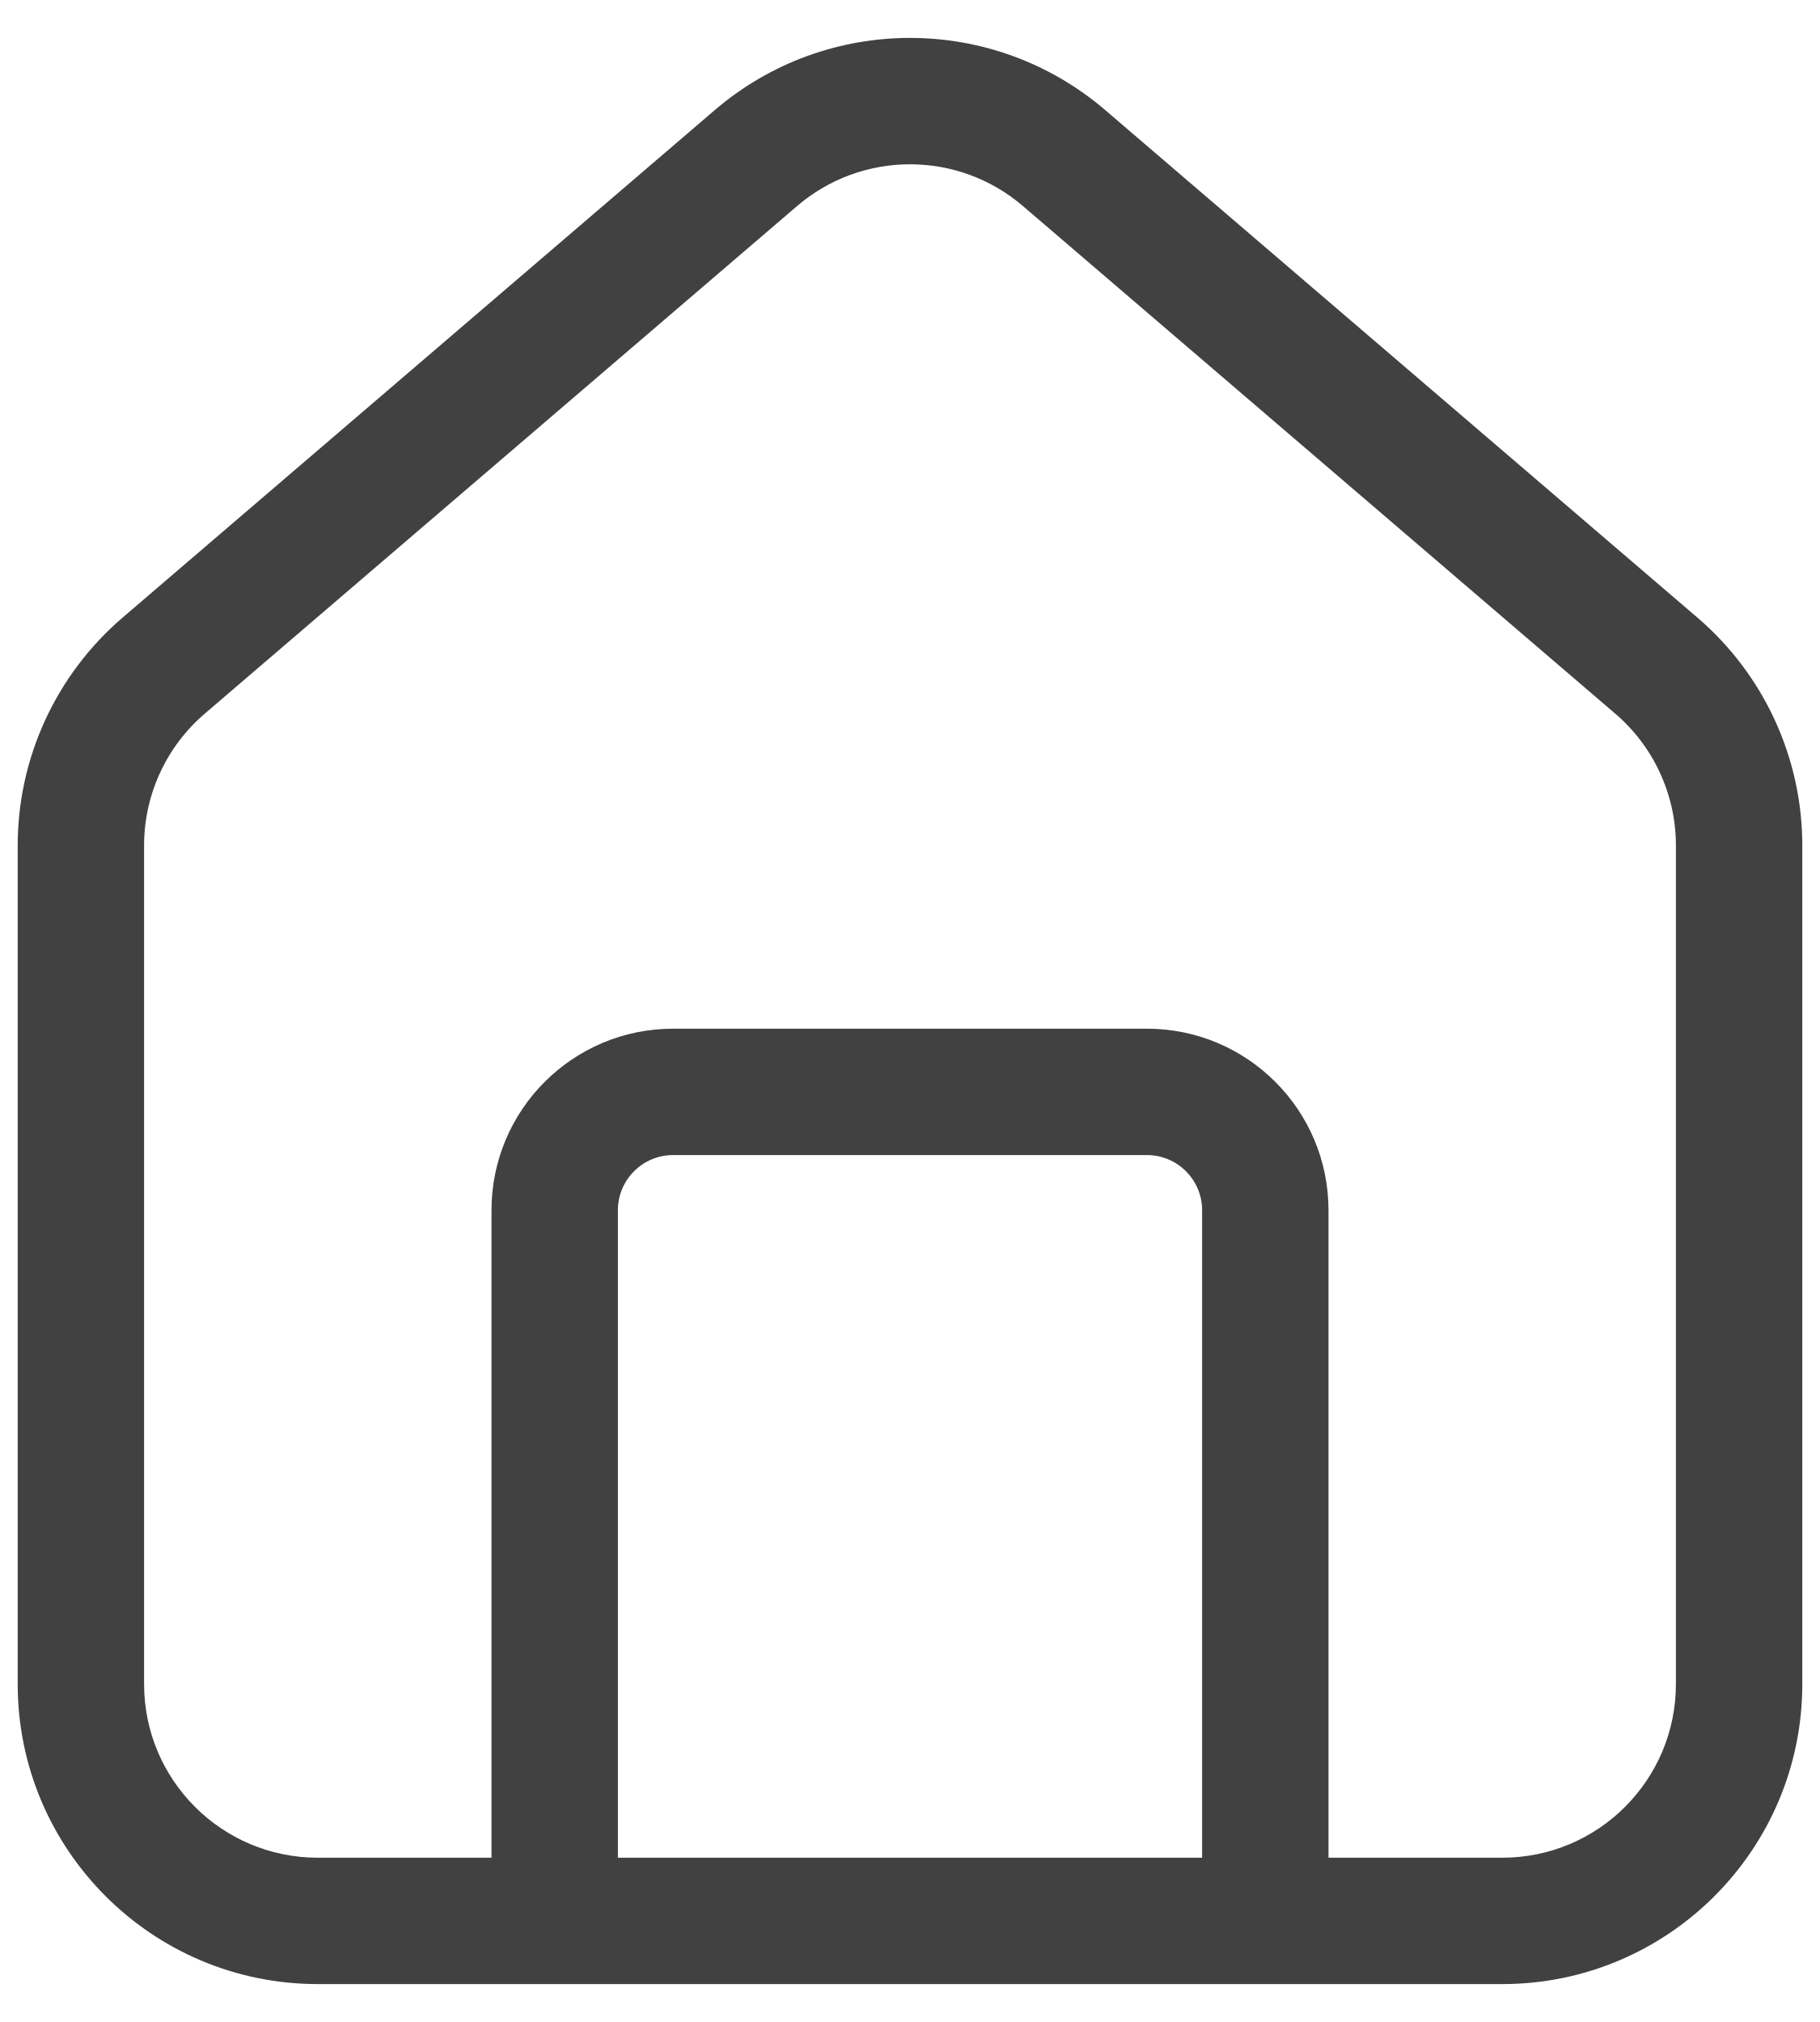
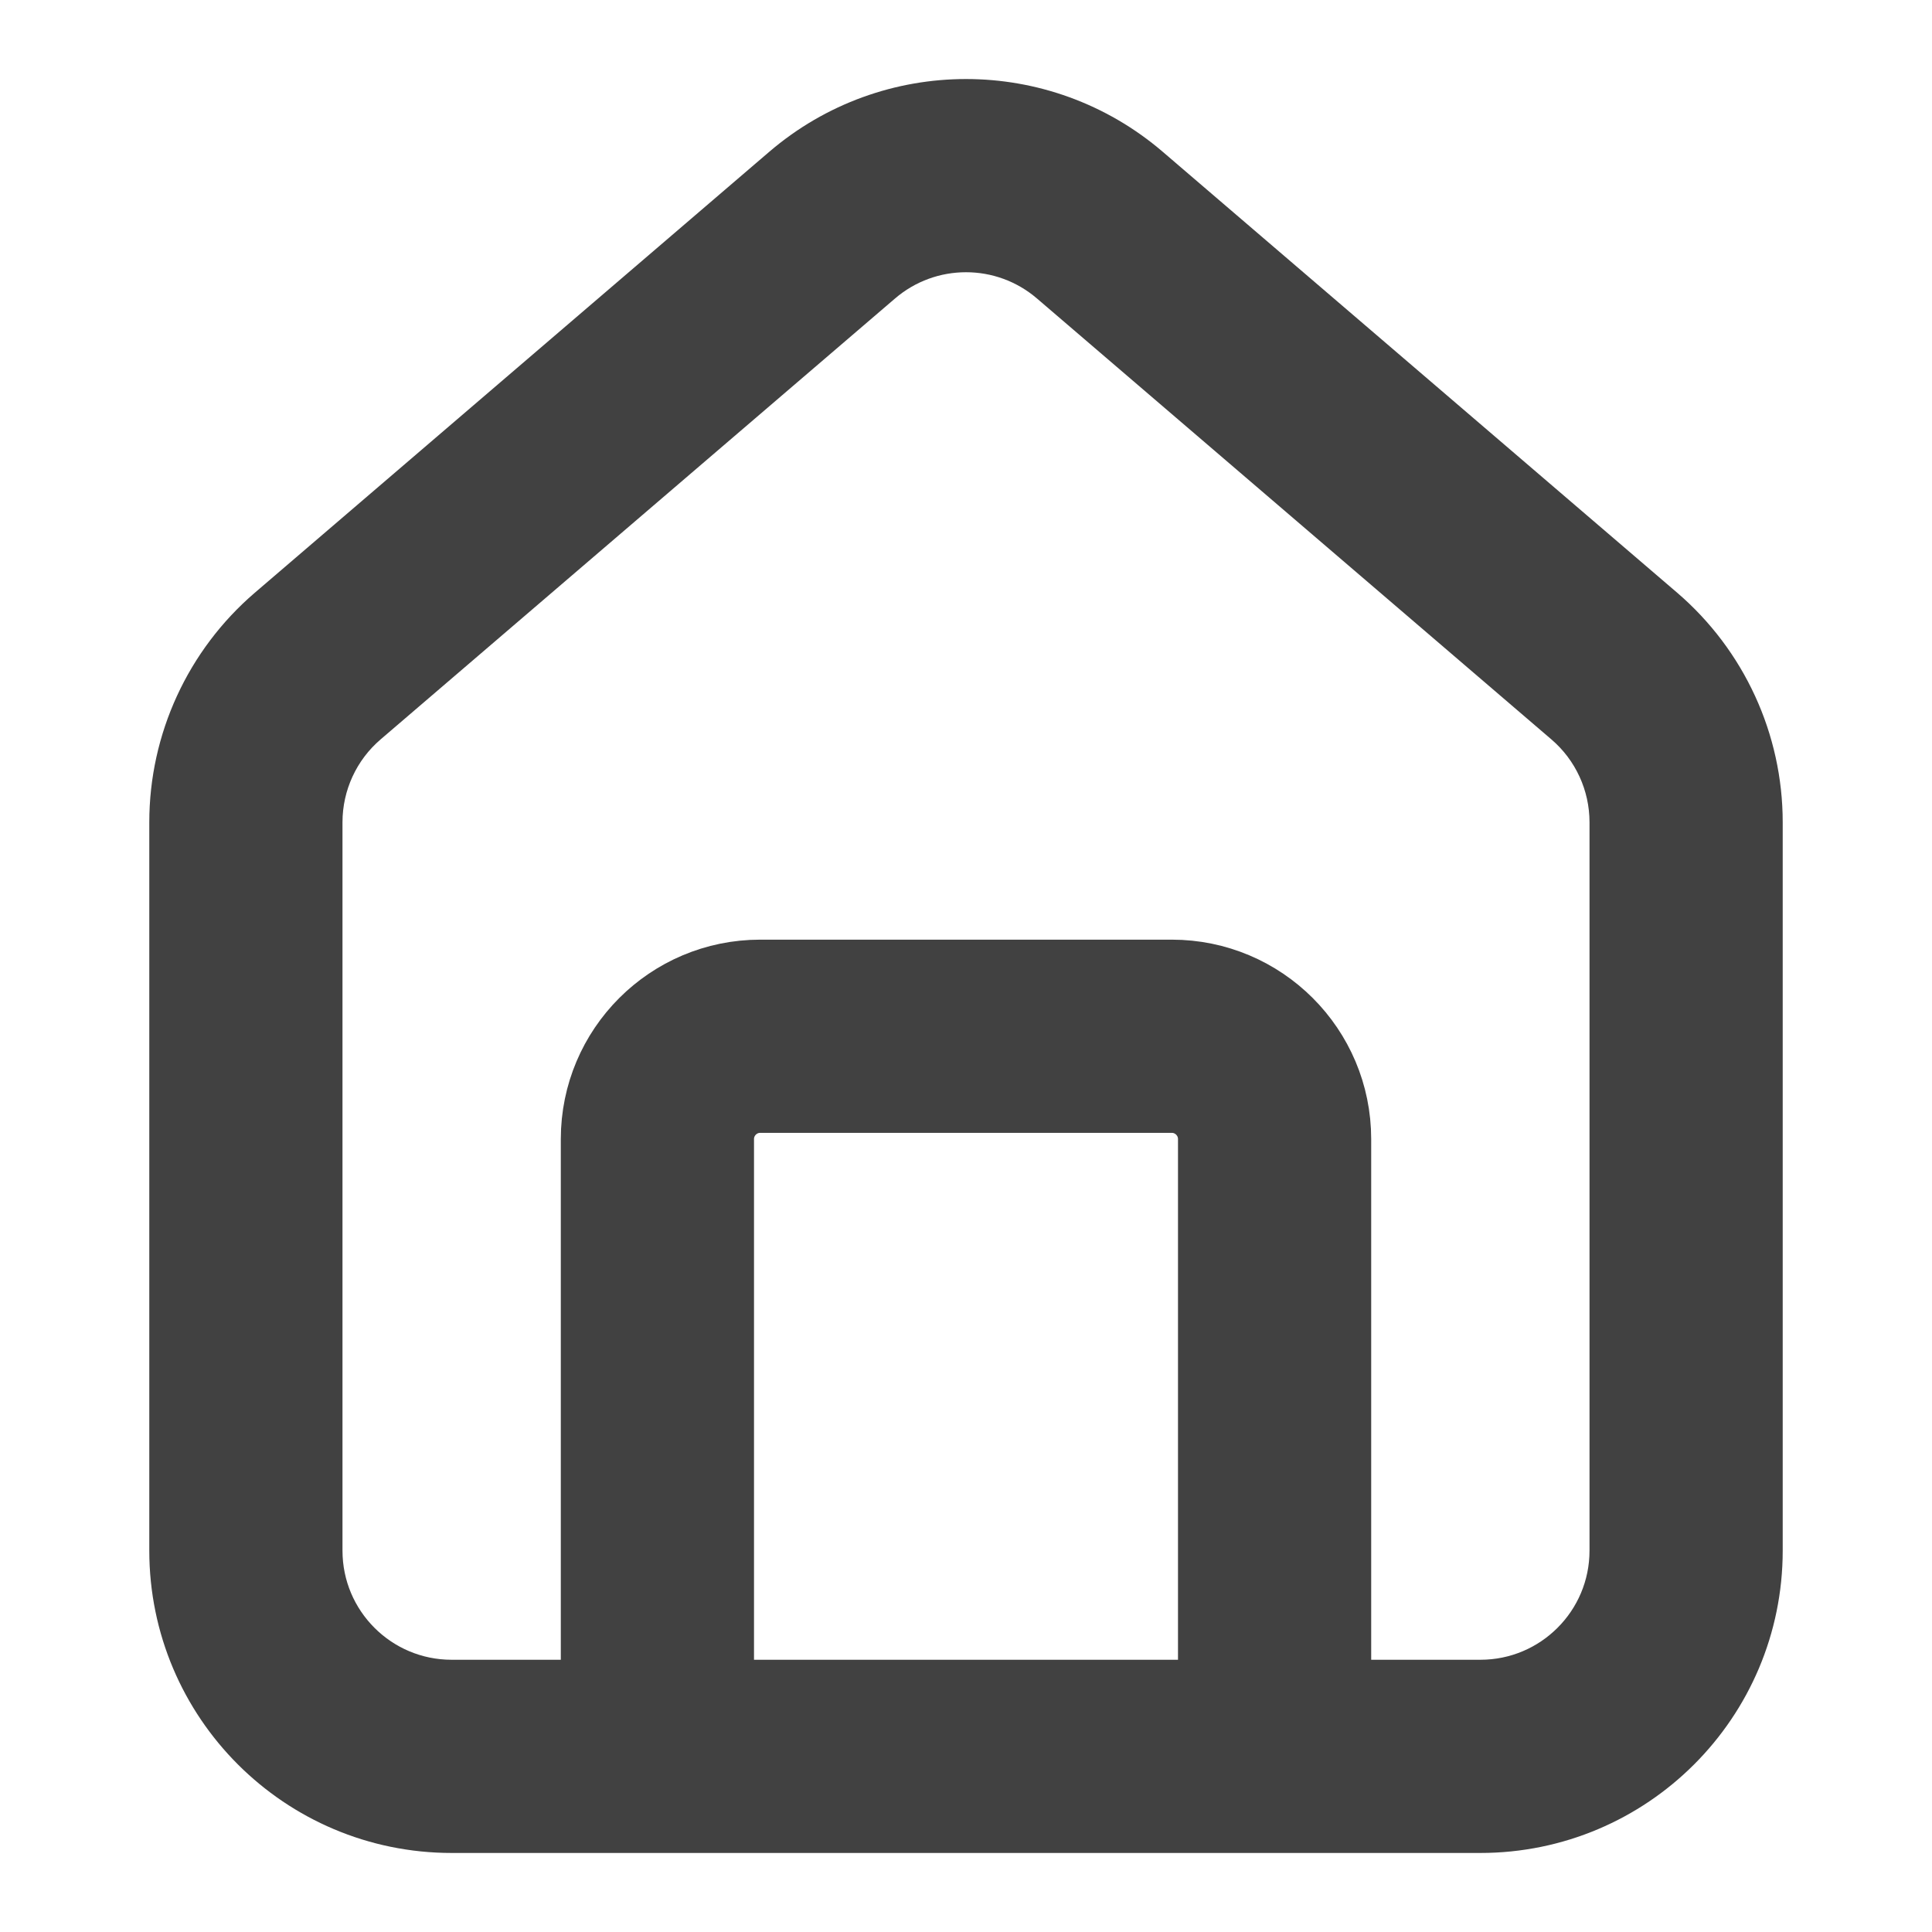
- <svg xmlns="http://www.w3.org/2000/svg" width="18" height="20" viewBox="0 0 18 20" fill="none">
-   <path fill-rule="evenodd" clip-rule="evenodd" d="M7.882 2.039L2.025 7.059C1.644 7.385 1.425 7.862 1.425 8.363V16.657C1.425 17.606 2.194 18.375 3.143 18.375H4.861V11.971C4.861 10.979 5.665 10.175 6.657 10.175H11.343C12.335 10.175 13.139 10.979 13.139 11.971V18.375H14.857C15.806 18.375 16.575 17.606 16.575 16.657V8.363C16.575 7.862 16.356 7.385 15.975 7.059L10.118 2.039C9.475 1.487 8.525 1.487 7.882 2.039ZM11.889 18.375V11.971C11.889 11.67 11.645 11.425 11.343 11.425H6.657C6.355 11.425 6.111 11.67 6.111 11.971V18.375H11.889ZM7.069 1.089C8.18 0.137 9.82 0.137 10.931 1.089L16.789 6.11C17.446 6.674 17.825 7.497 17.825 8.363V16.657C17.825 18.296 16.496 19.625 14.857 19.625H3.143C1.504 19.625 0.175 18.296 0.175 16.657V8.363C0.175 7.497 0.554 6.674 1.211 6.11L7.069 1.089Z" fill="#414141" />
+ <svg xmlns="http://www.w3.org/2000/svg" width="20" height="20" viewBox="-1 -1 20 22" fill="none">
+   <path d="M7.882 2.039L2.025 7.059C1.644 7.385 1.425 7.862 1.425 8.363V16.657C1.425 17.606 2.194 18.375 3.143 18.375H4.861V11.971C4.861 10.979 5.665 10.175 6.657 10.175H11.343C12.335 10.175 13.139 10.979 13.139 11.971V18.375H14.857C15.806 18.375 16.575 17.606 16.575 16.657V8.363C16.575 7.862 16.356 7.385 15.975 7.059L10.118 2.039C9.475 1.487 8.525 1.487 7.882 2.039ZM11.889 18.375V11.971C11.889 11.67 11.645 11.425 11.343 11.425H6.657C6.355 11.425 6.111 11.67 6.111 11.971V18.375H11.889ZM7.069 1.089C8.18 0.137 9.82 0.137 10.931 1.089L16.789 6.11C17.446 6.674 17.825 7.497 17.825 8.363V16.657C17.825 18.296 16.496 19.625 14.857 19.625H3.143C1.504 19.625 0.175 18.296 0.175 16.657V8.363C0.175 7.497 0.554 6.674 1.211 6.11L7.069 1.089Z" fill="#414141" stroke="#414141" stroke-width="0.95" stroke-linecap="square" stroke-linejoin="round" />
</svg>
